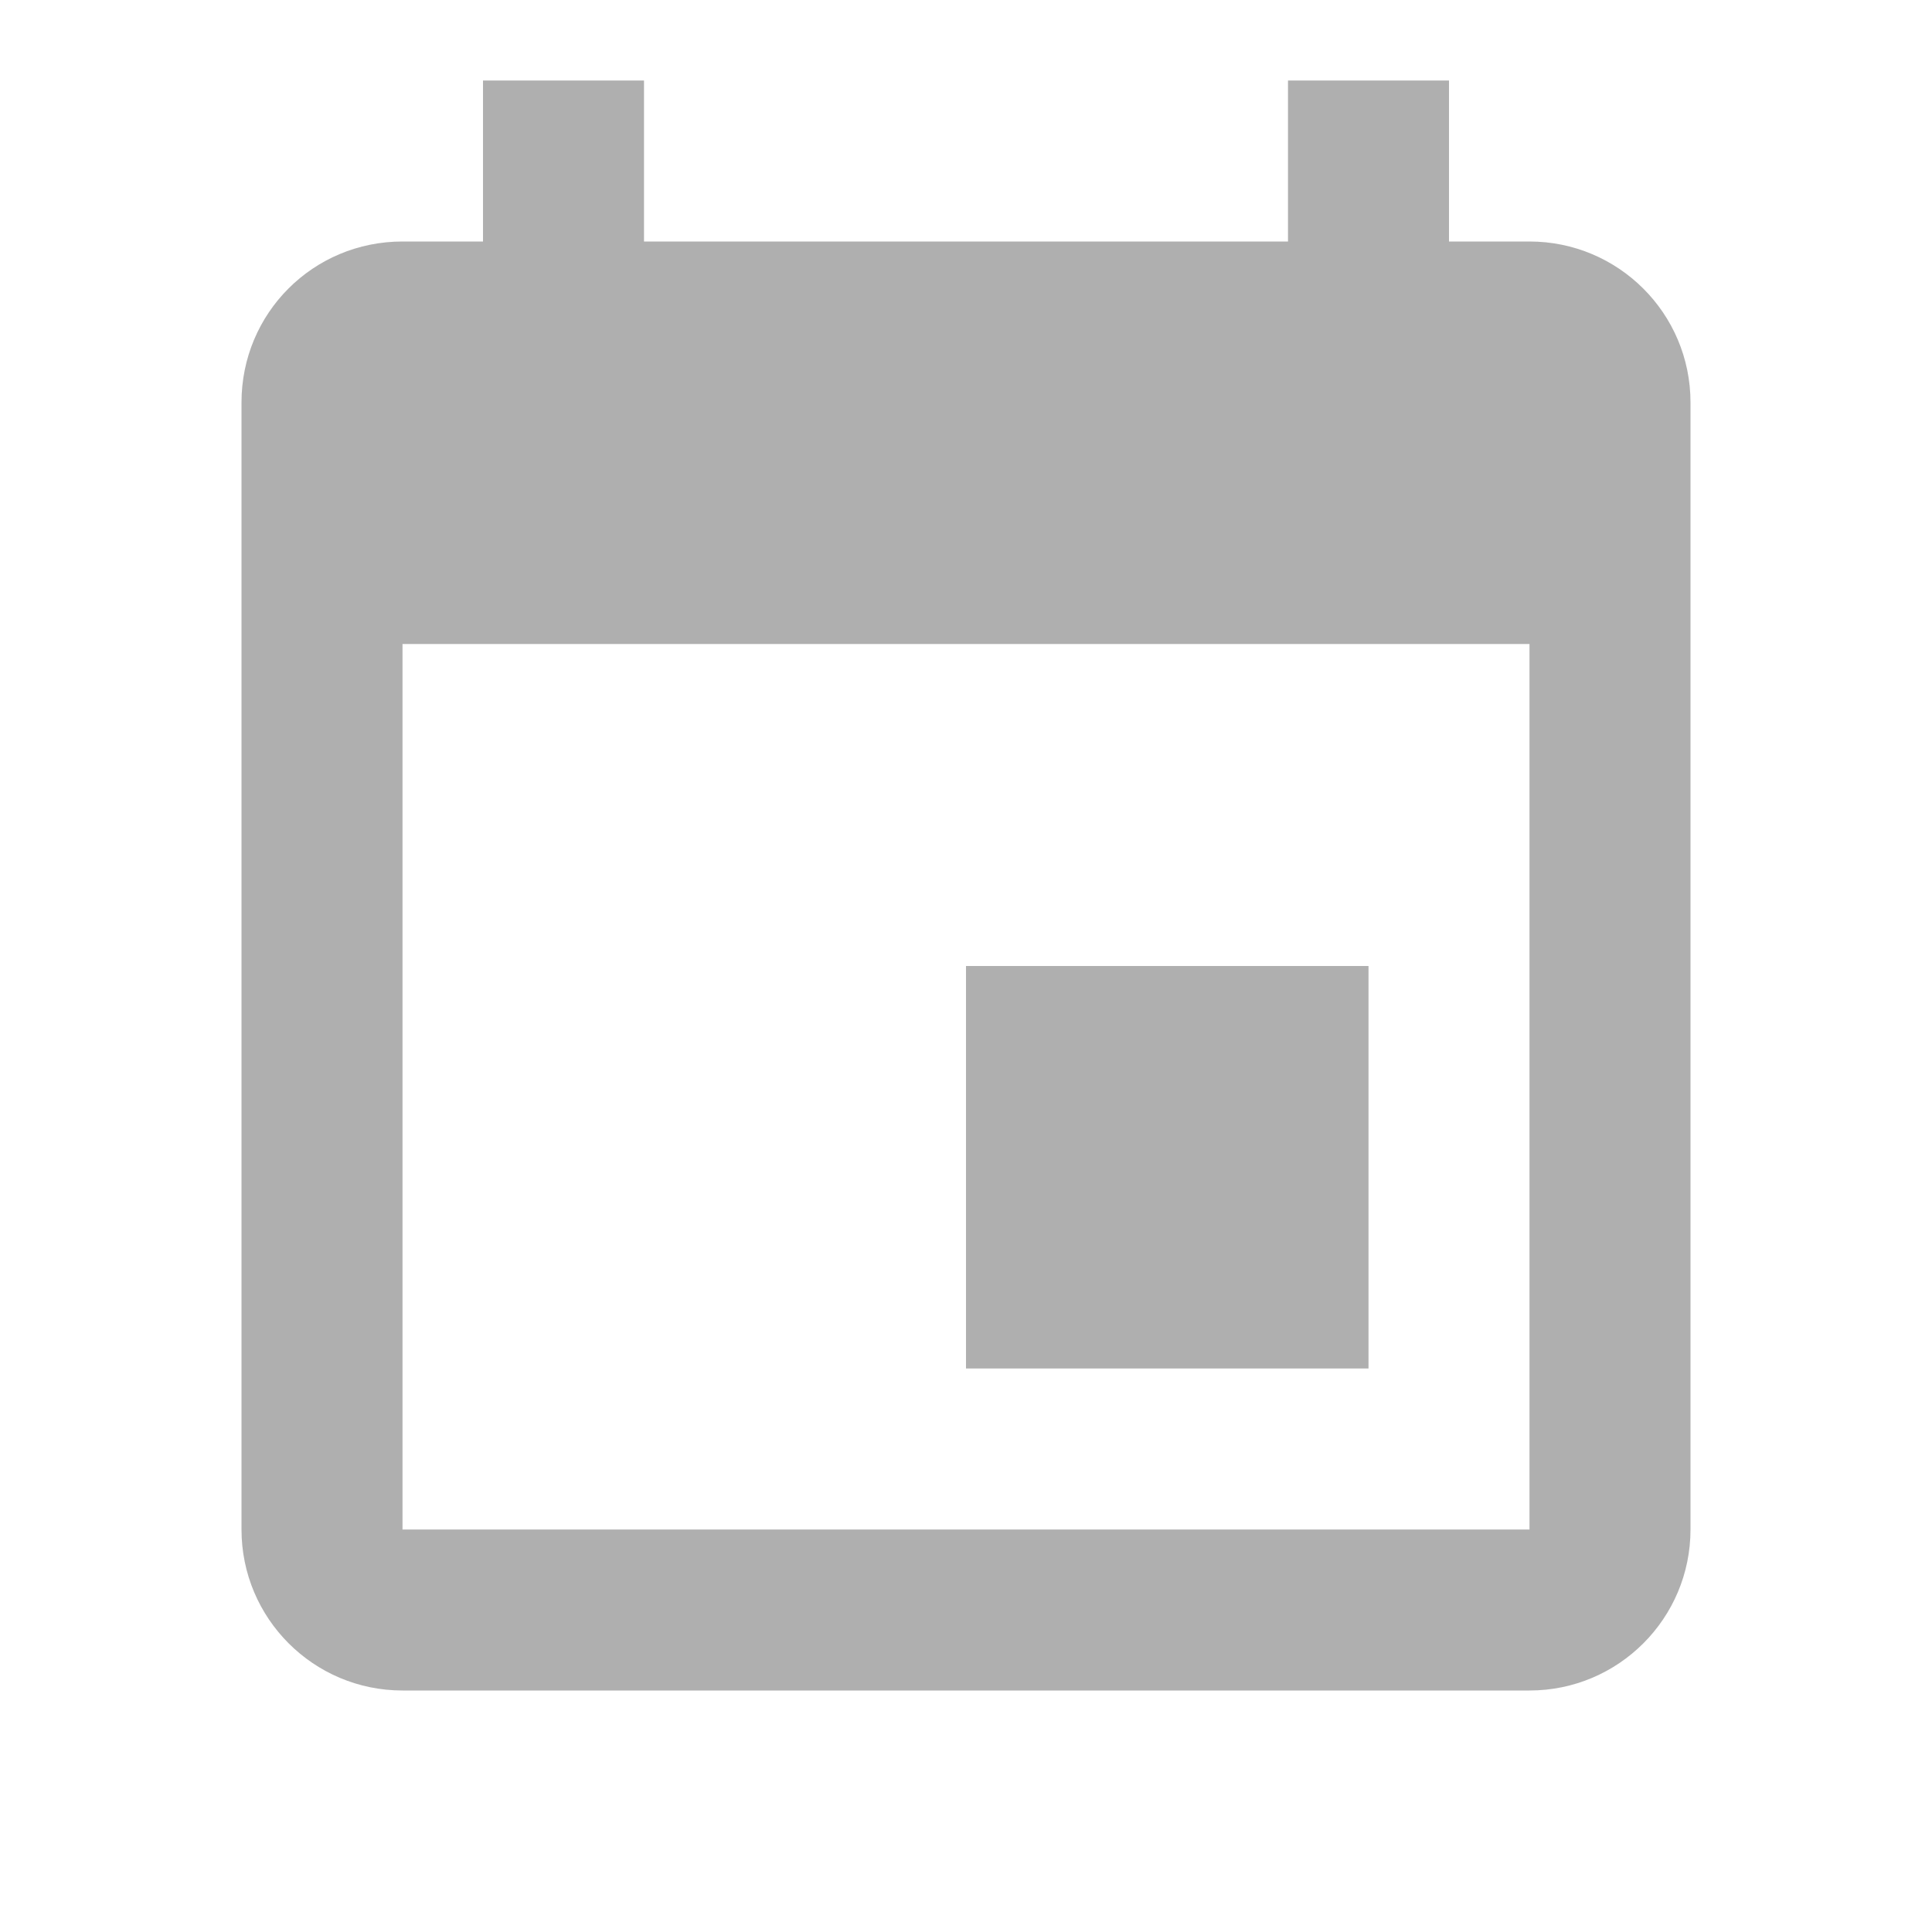
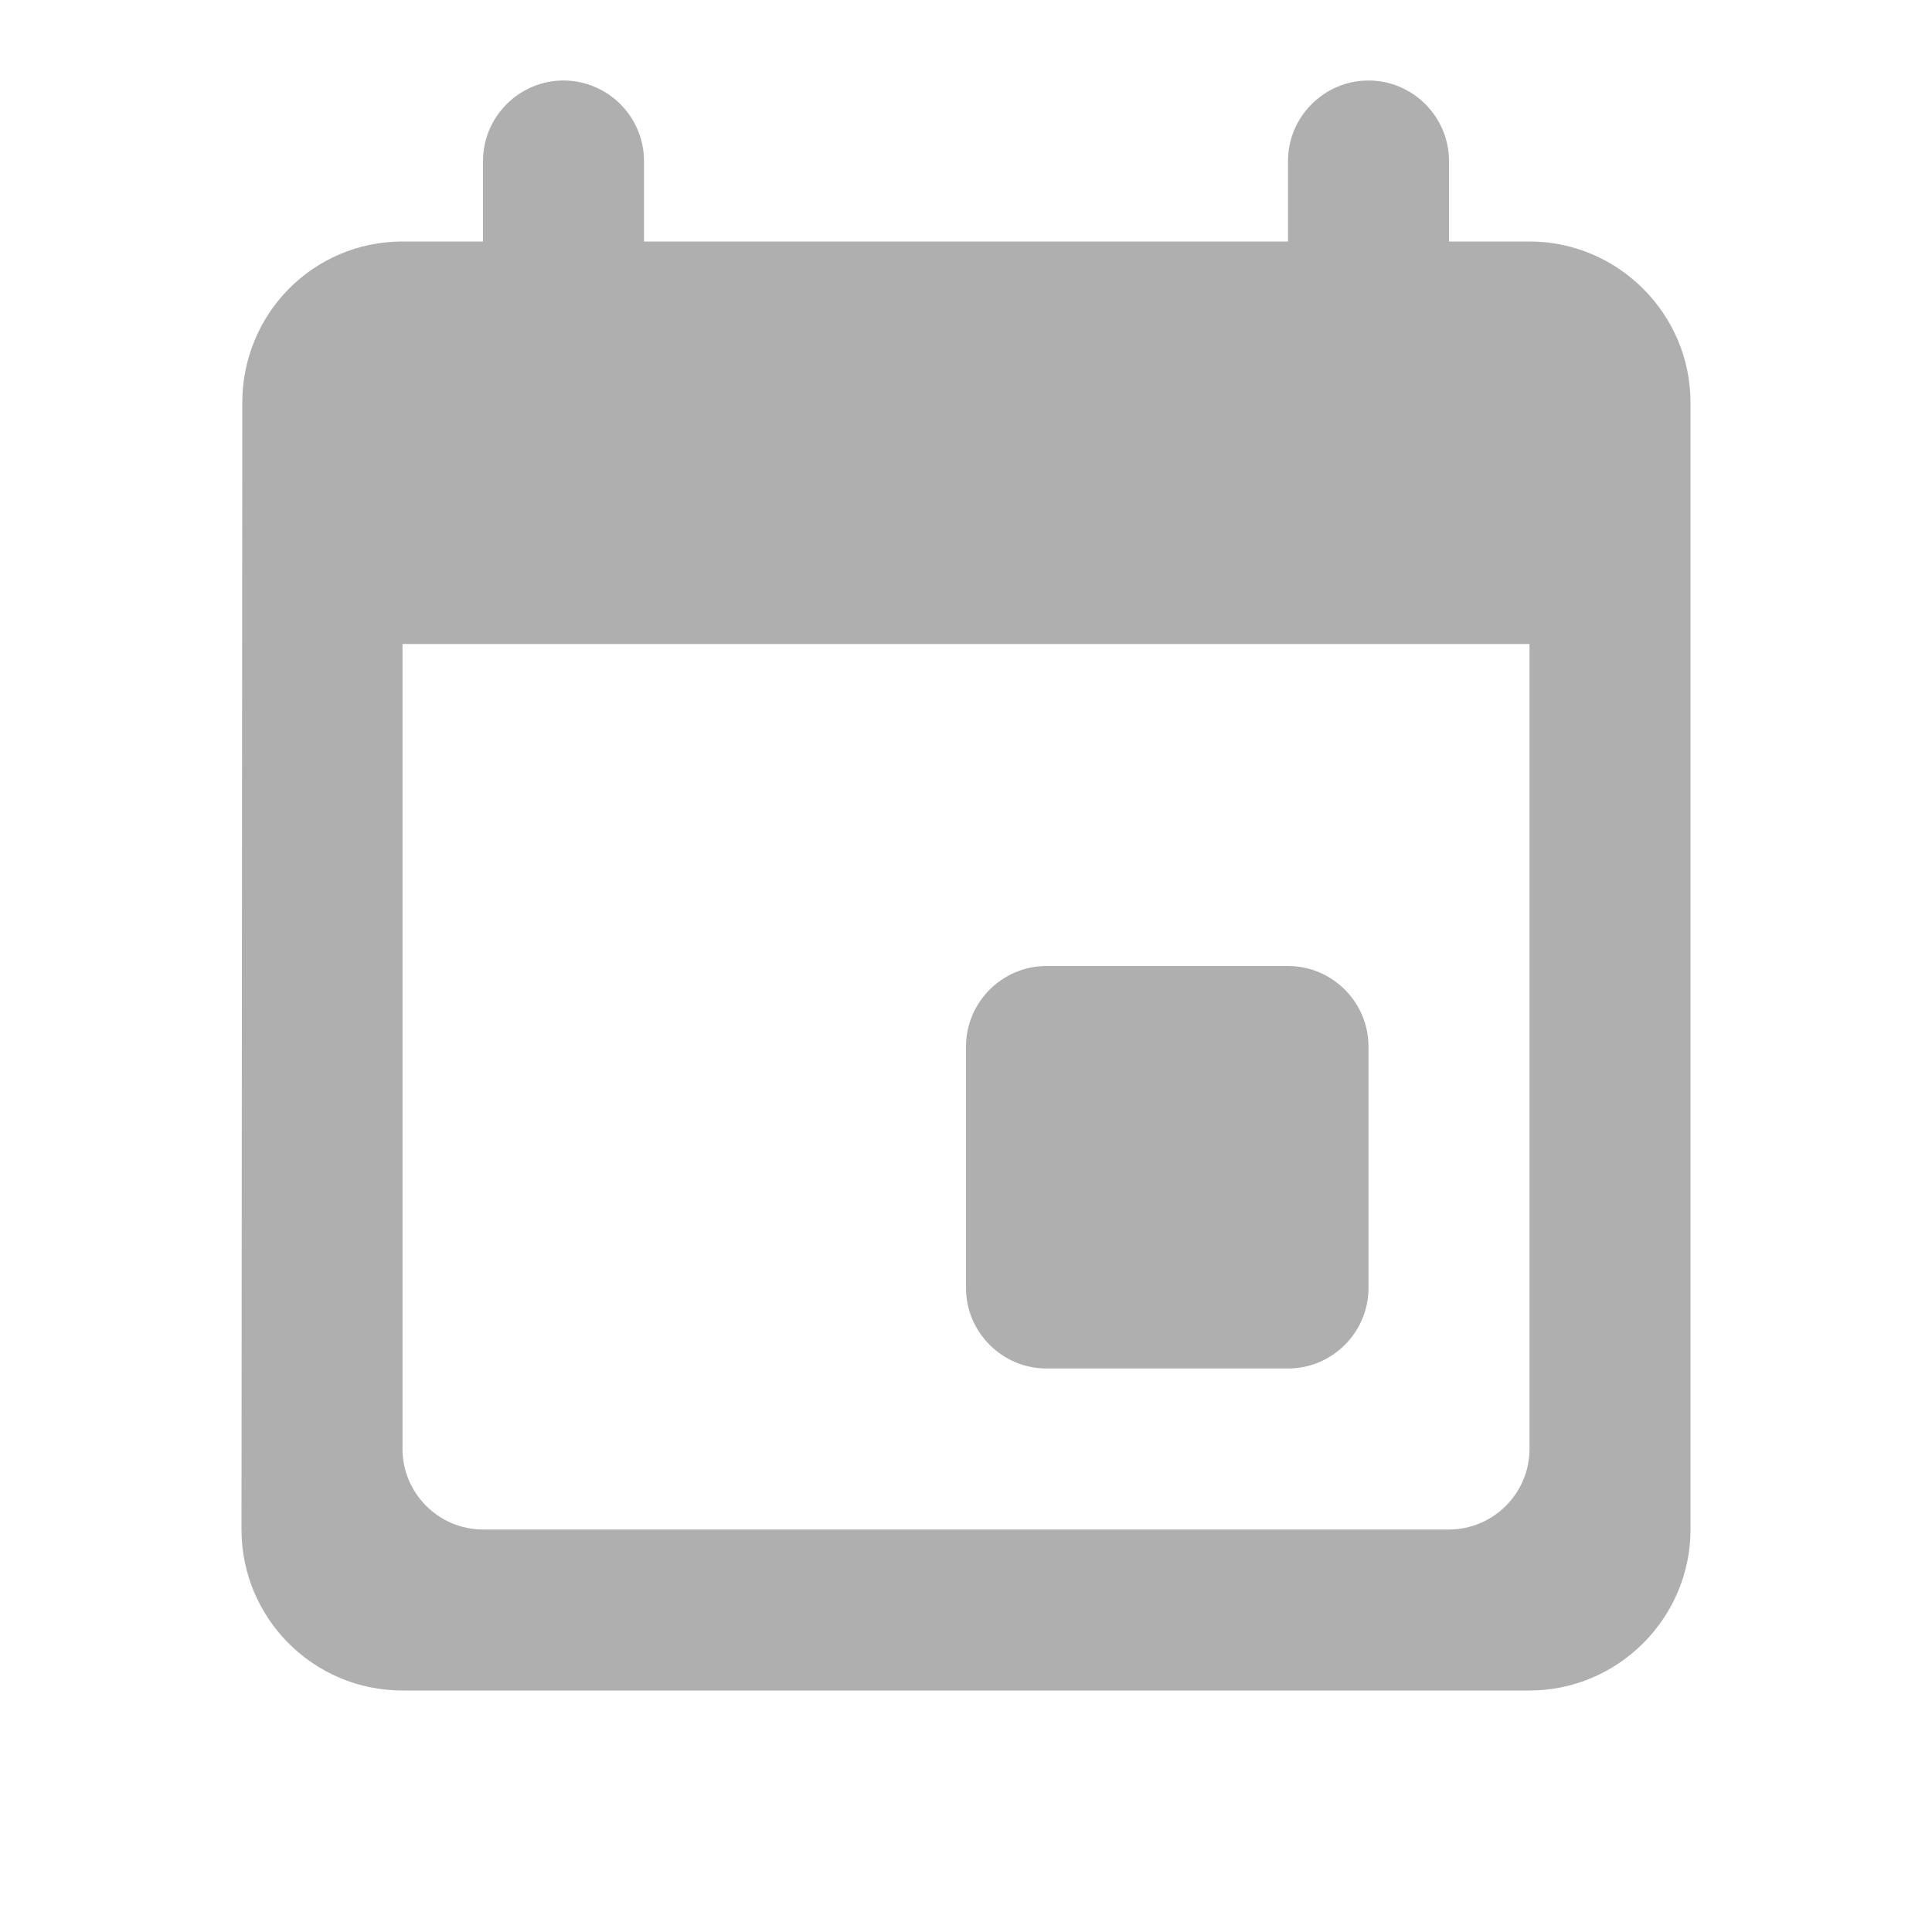
<svg xmlns="http://www.w3.org/2000/svg" version="1.1" id="mdi-calendar" width="24" height="24" viewBox="0 0 24 24">
-   <path fill="#afafaf" d="M19,19H5V8H19M16,1V3H8V1H6V3H5C3.89,3 3,3.89 3,5V19A2,2 0 0,0 5,21H19A2,2 0 0,0 21,19V5C21,3.89 20.1,3 19,3H18V1M17,12H12V17H17V12Z" />
+   <defs id="defs7" />
+   <path fill="#afafaf" d="M 19,3 H 18 V 2 C 18,1.45 17.55,1 17,1 16.45,1 16,1.45 16,2 V 3 H 8 V 2 c 0,-0.55 -0.45,-1 -1,-1 -0.55,0 -1,0.45 -1,1 v 1 h -1 c -1.11,0 -1.99,0.9 -1.99,2 l -0.01,14 c 0,1.1 0.89,2 2,2 H 19 c 1.1,0 2,-0.9 2,-2 V 5 C 21,3.9 20.1,3 19,3 Z M 18,19 H 6 c -0.55,0 -1,-0.45 -1,-1 V 8 H 19 v 10 c 0,0.55 -0.45,1 -1,1 z m -5,-7 h 3 c 0.55,0 1,0.45 1,1 v 3 c 0,0.55 -0.45,1 -1,1 h -3 c -0.55,0 -1,-0.45 -1,-1 v -3 c 0,-0.55 0.45,-1 1,-1 z" id="path2-3" />
</svg>
